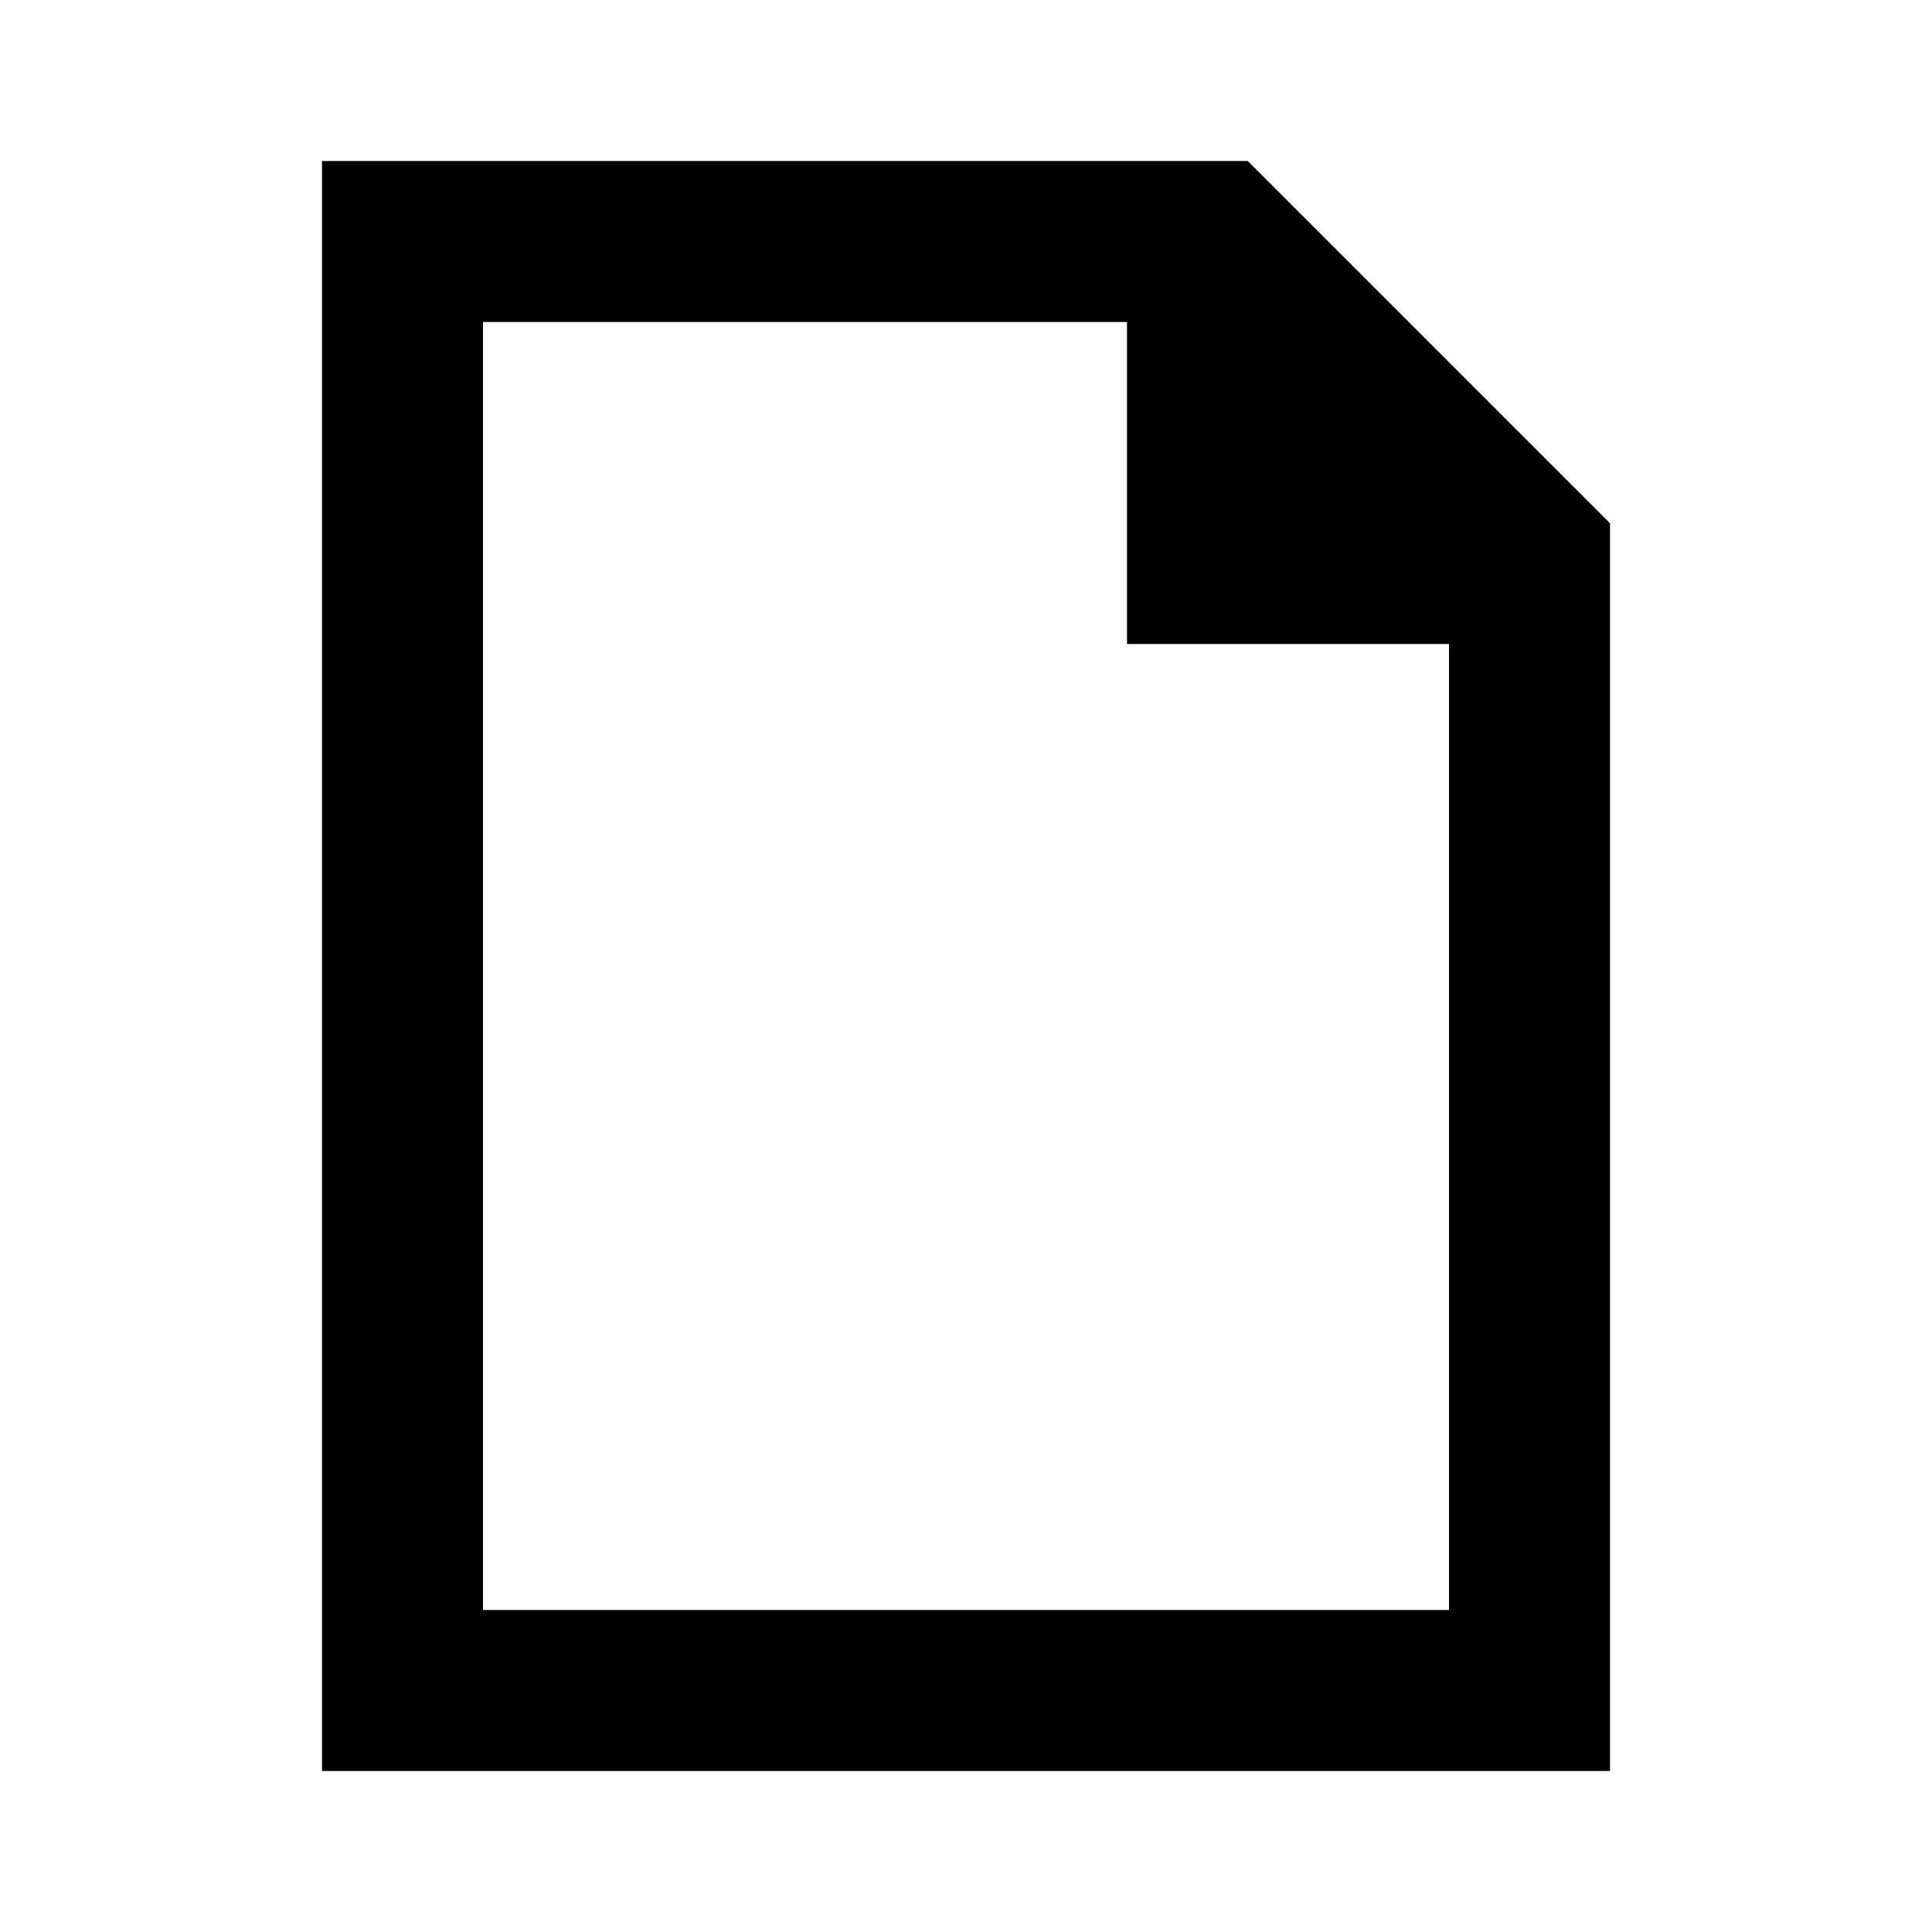
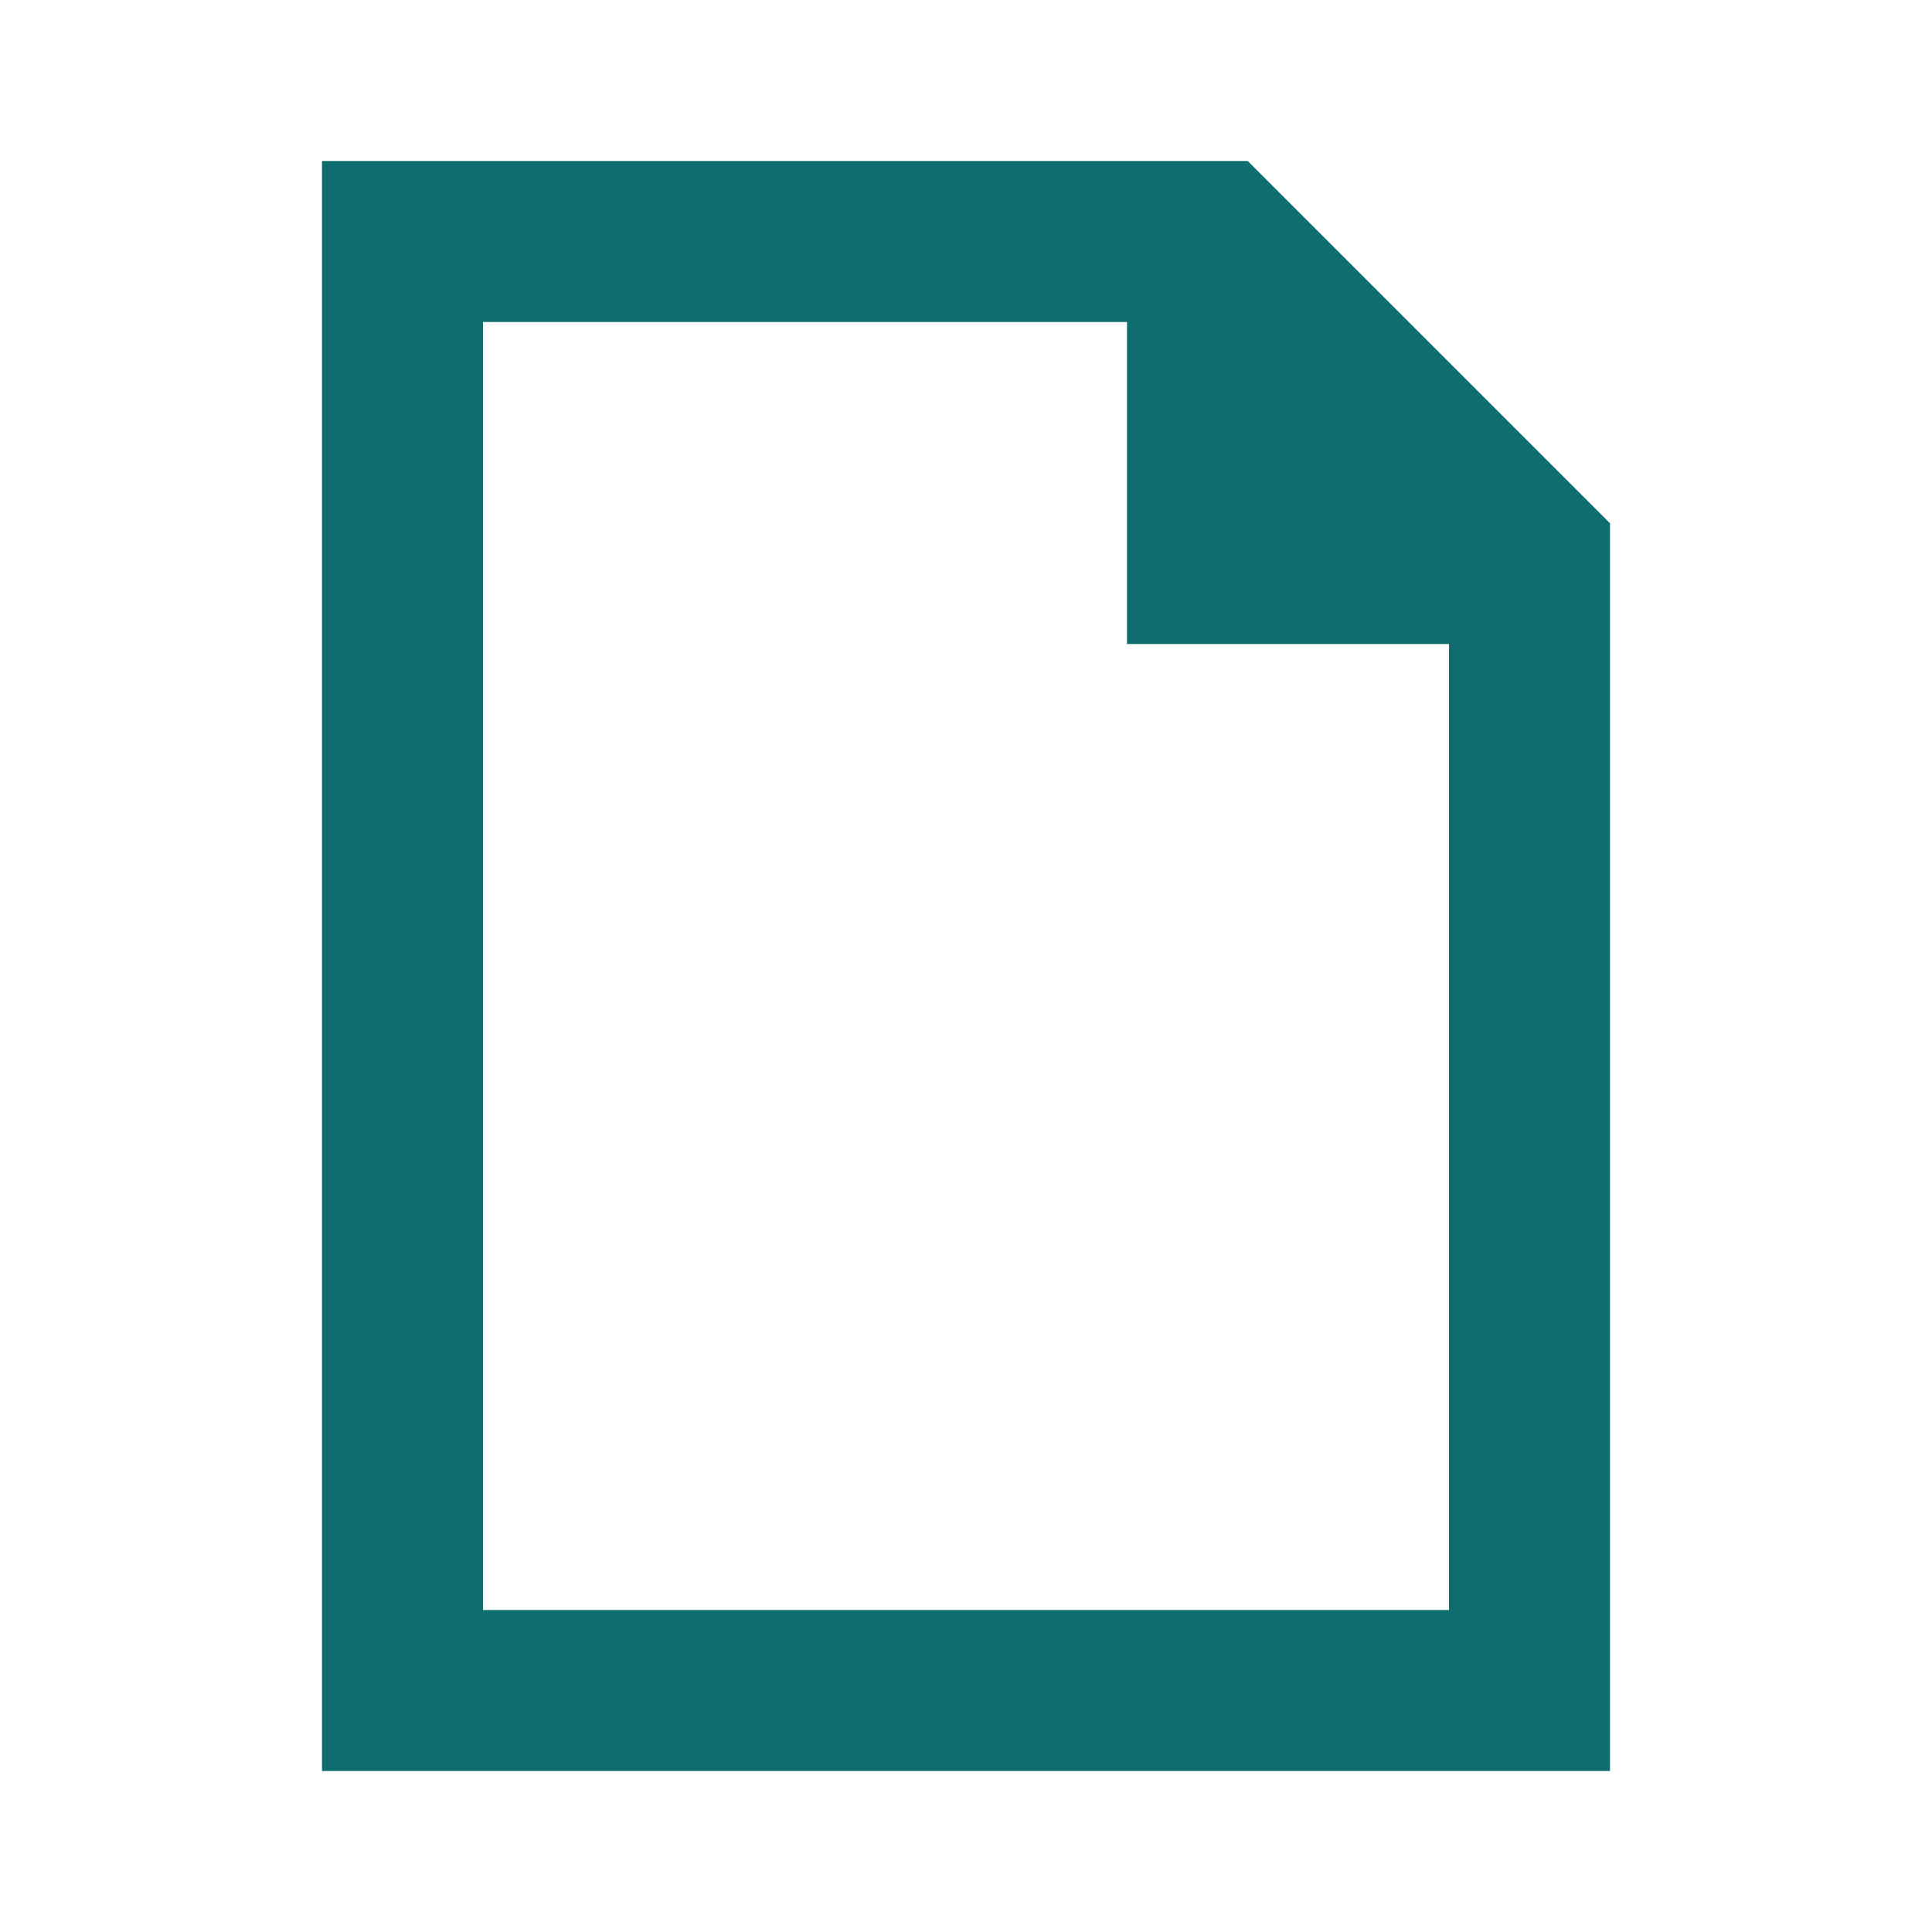
<svg xmlns="http://www.w3.org/2000/svg" role="none" aria-hidden="true" class="mr3 flex-grow-0" width="24" height="24" viewBox="0 0 24 24" data-supported-dps="24x24" data-test-icon="document-medium">
-   <path d="M15.5 2H4v20h16V6.5zM6 20V4h8v4h4v12z" />
+   <path fill="#0f6d70" d="M15.5 2H4v20h16V6.5zM6 20V4h8v4h4v12z" />
</svg>
